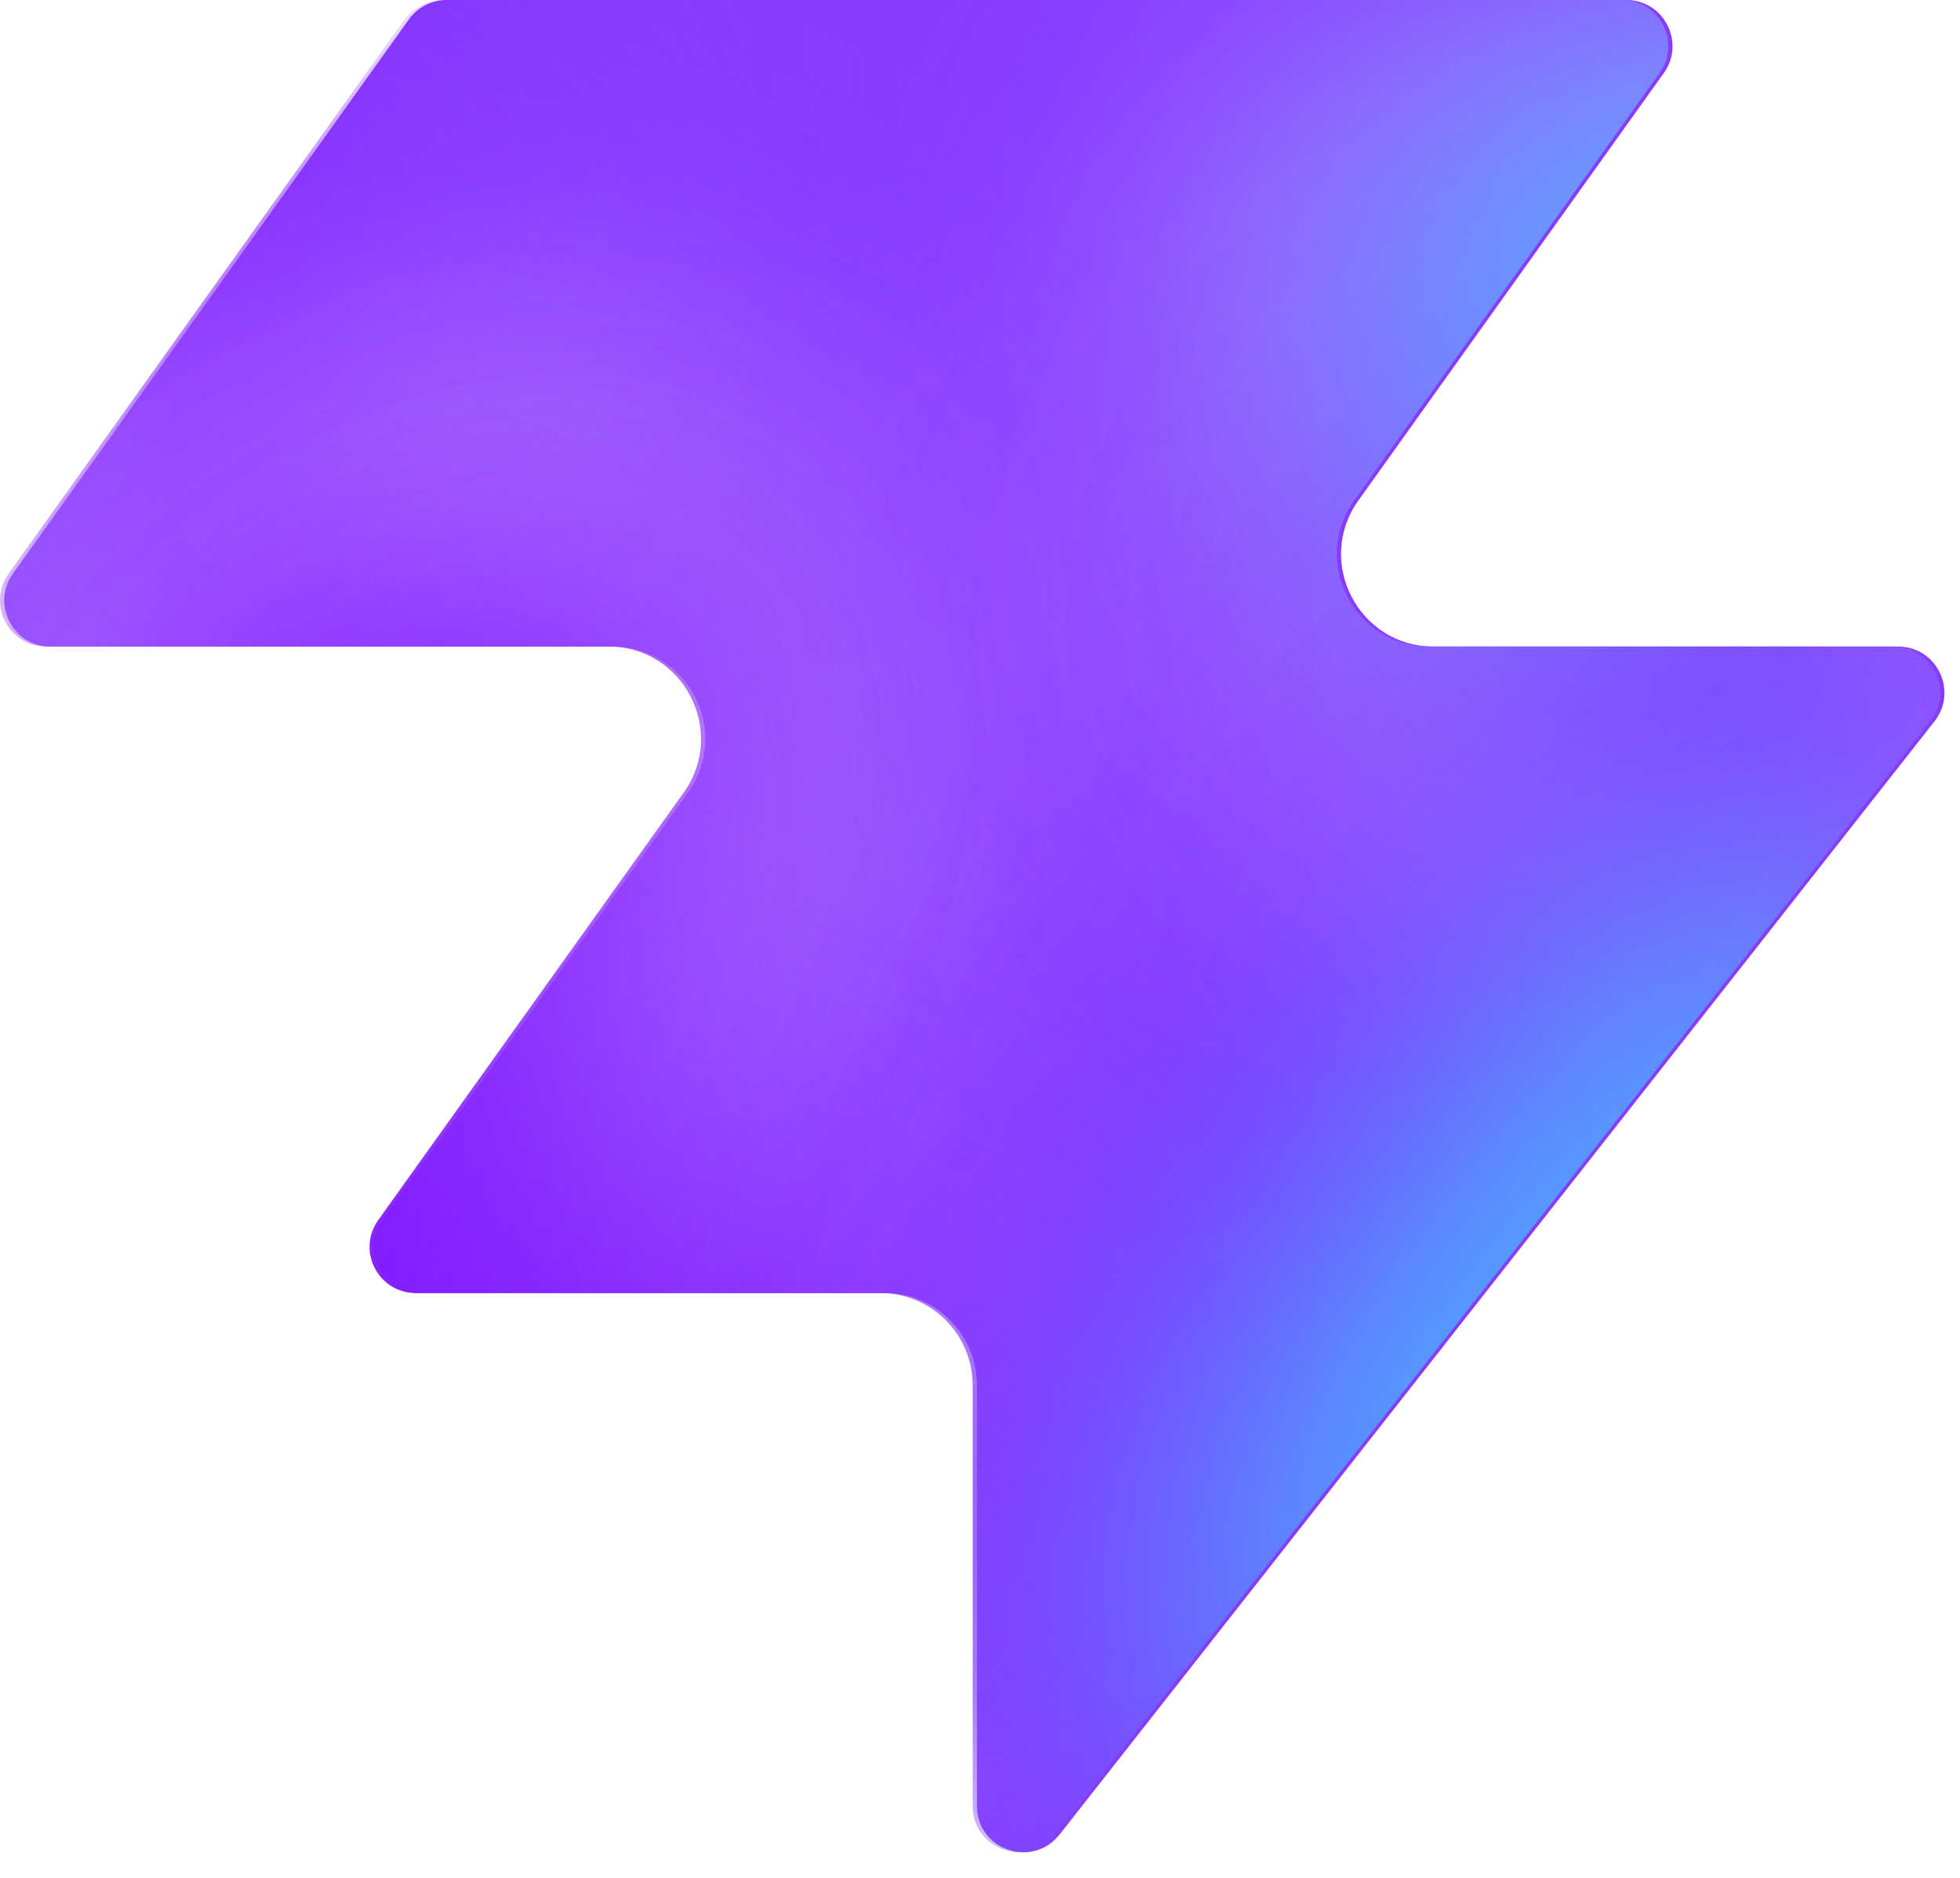
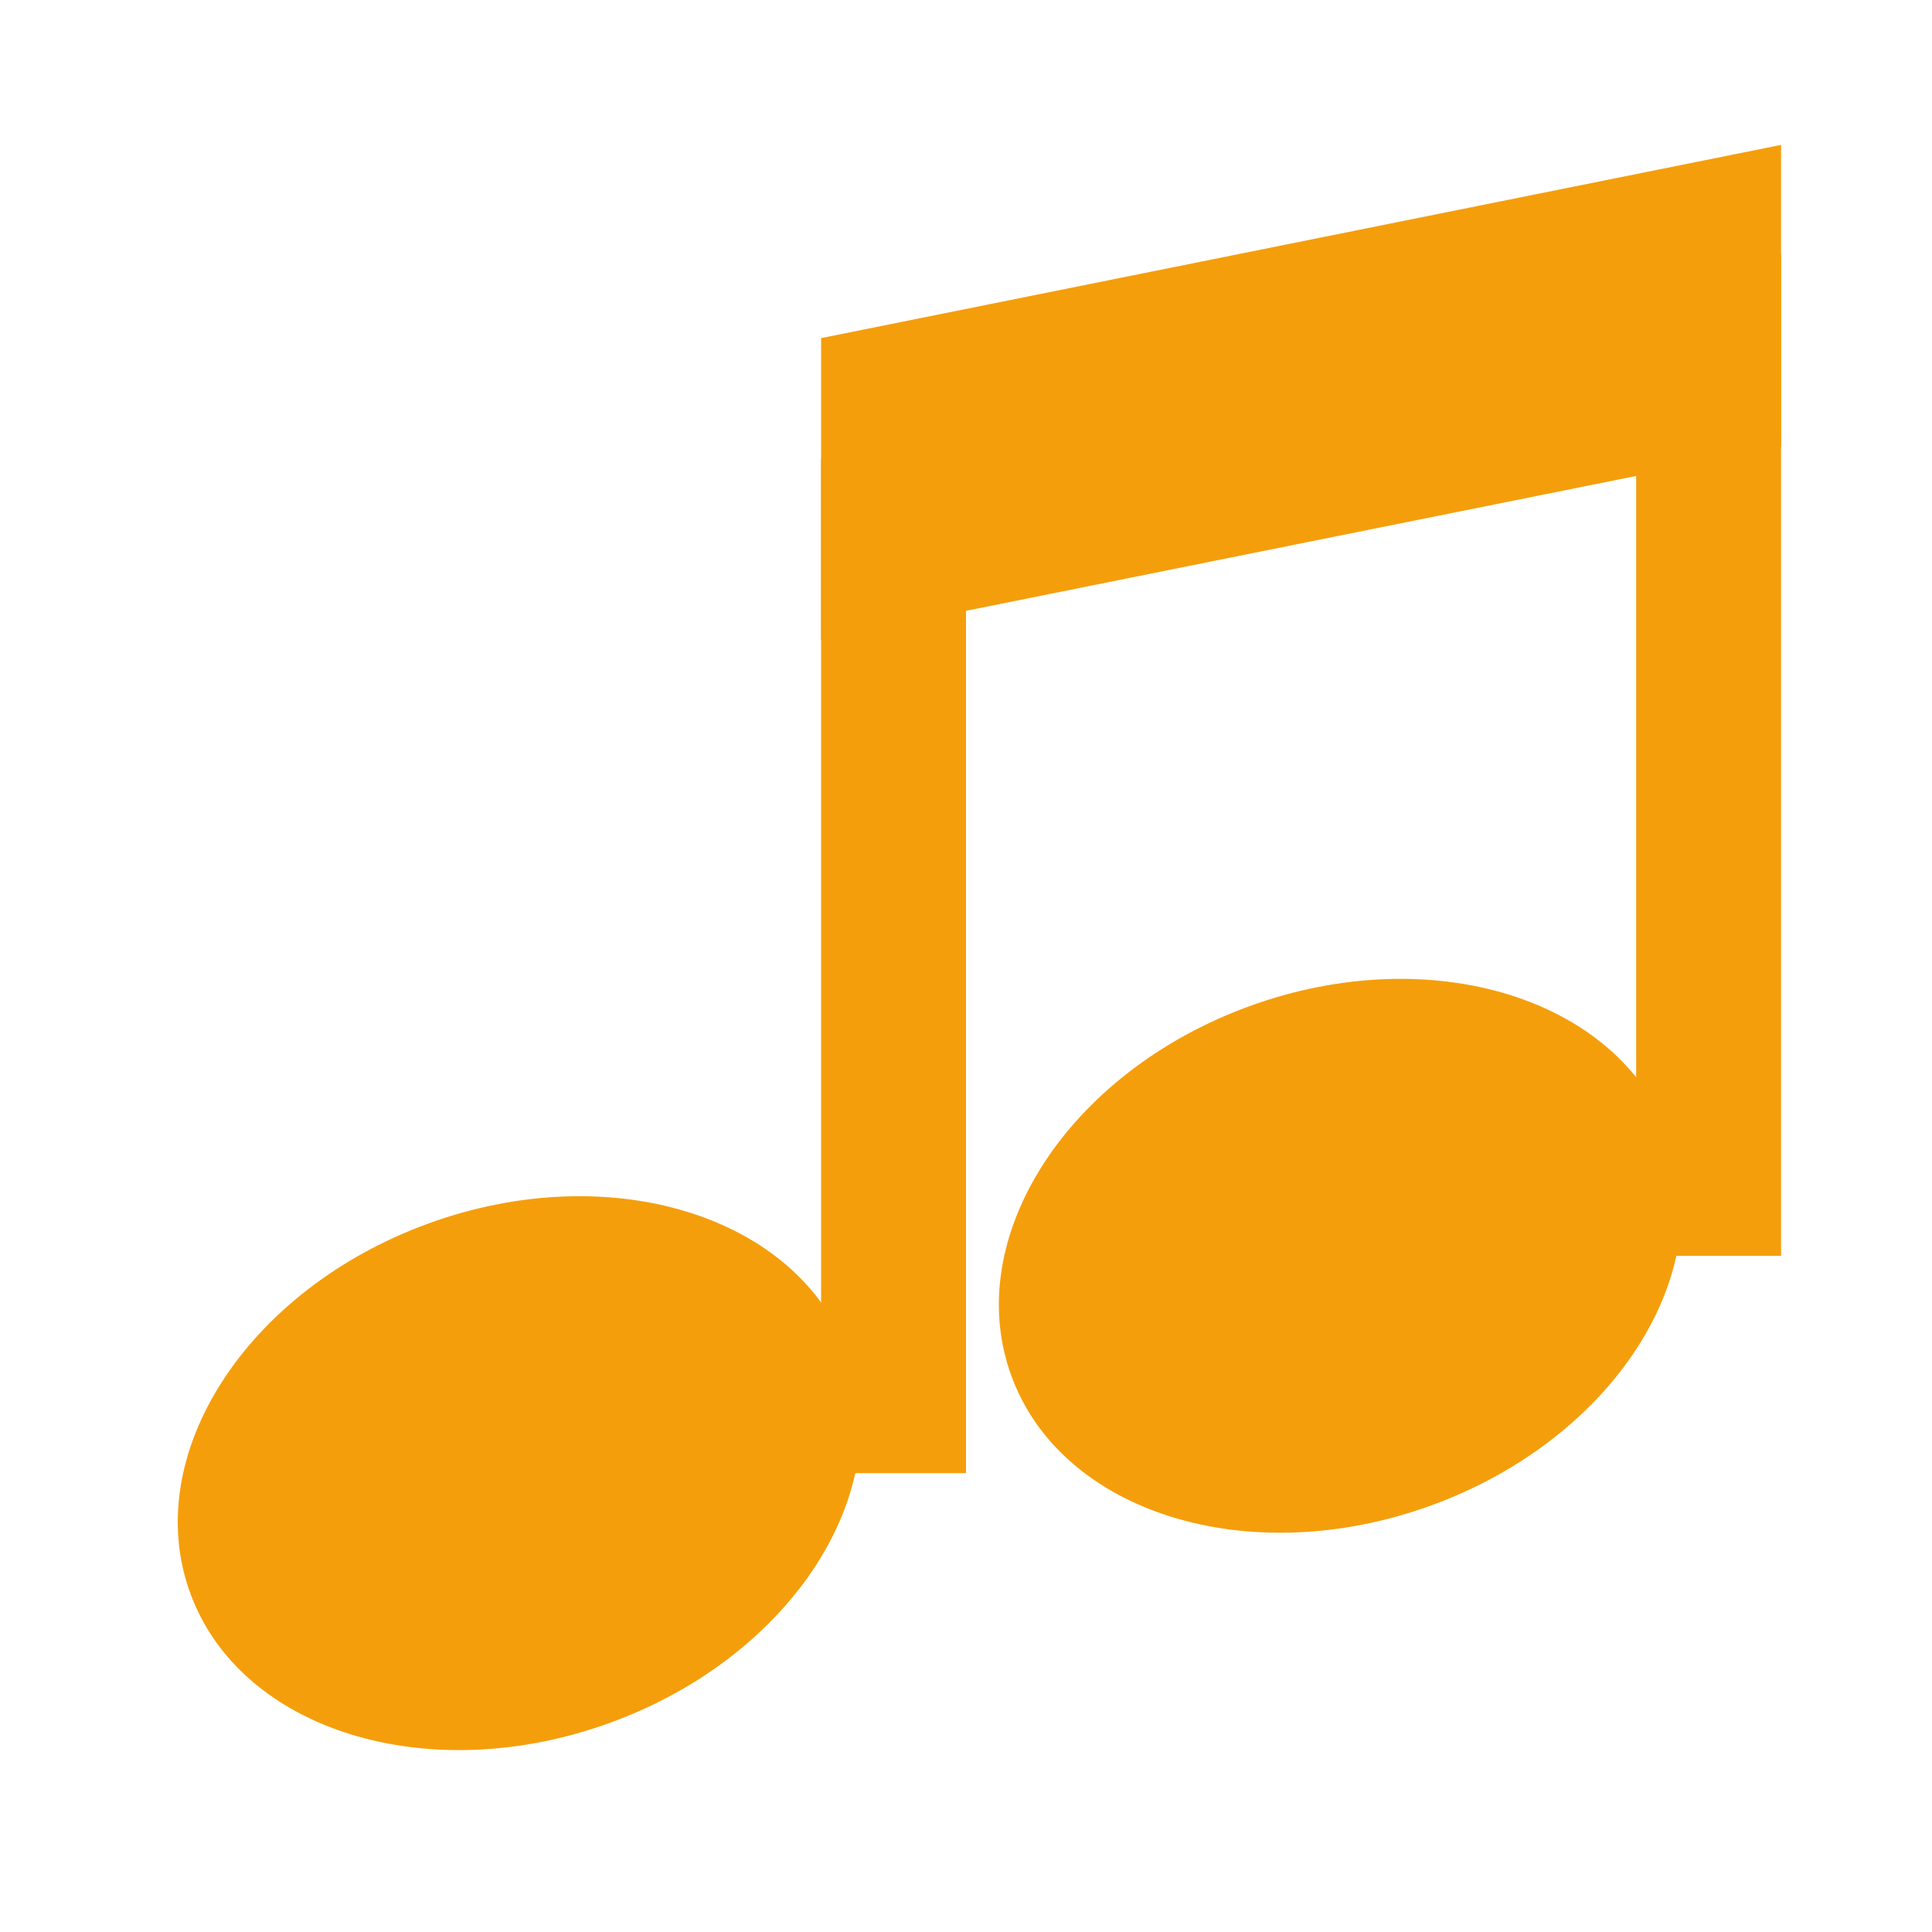
- <svg xmlns="http://www.w3.org/2000/svg" width="48" height="46" fill="none" viewBox="0 0 48 46">
-   <path fill="#863bff" d="M25.946 44.938c-.664.845-2.021.375-2.021-.698V33.937a2.26 2.26 0 0 0-2.262-2.262H10.287c-.92 0-1.456-1.04-.92-1.788l7.48-10.471c1.07-1.497 0-3.578-1.842-3.578H1.237c-.92 0-1.456-1.04-.92-1.788L10.013.474c.214-.297.556-.474.92-.474h28.894c.92 0 1.456 1.04.92 1.788l-7.48 10.471c-1.07 1.498 0 3.579 1.842 3.579h11.377c.943 0 1.473 1.088.89 1.83L25.947 44.94z" style="fill:#863bff;fill:color(display-p3 .525 .23 1);fill-opacity:1" />
-   <mask id="a" width="48" height="46" x="0" y="0" maskUnits="userSpaceOnUse" style="mask-type:alpha">
-     <path fill="#000" d="M25.842 44.938c-.664.844-2.021.375-2.021-.698V33.937a2.26 2.26 0 0 0-2.262-2.262H10.183c-.92 0-1.456-1.04-.92-1.788l7.48-10.471c1.07-1.498 0-3.579-1.842-3.579H1.133c-.92 0-1.456-1.04-.92-1.787L9.91.473c.214-.297.556-.474.92-.474h28.894c.92 0 1.456 1.04.92 1.788l-7.48 10.471c-1.07 1.498 0 3.578 1.842 3.578h11.377c.943 0 1.473 1.088.89 1.832L25.843 44.94z" style="fill:#000;fill-opacity:1" />
-   </mask>
-   <g mask="url(#a)">
-     <g filter="url(#b)">
-       <ellipse cx="5.508" cy="14.704" fill="#ede6ff" rx="5.508" ry="14.704" style="fill:#ede6ff;fill:color(display-p3 .927 .903 1);fill-opacity:1" transform="matrix(.00324 1 1 -.00324 -4.47 31.516)" />
-     </g>
-     <g filter="url(#c)">
-       <ellipse cx="10.399" cy="29.851" fill="#ede6ff" rx="10.399" ry="29.851" style="fill:#ede6ff;fill:color(display-p3 .927 .903 1);fill-opacity:1" transform="matrix(.00324 1 1 -.00324 -39.328 7.883)" />
-     </g>
-     <g filter="url(#d)">
-       <ellipse cx="5.508" cy="30.487" fill="#7e14ff" rx="5.508" ry="30.487" style="fill:#7e14ff;fill:color(display-p3 .492 .077 1);fill-opacity:1" transform="rotate(89.814 -25.913 -14.639)scale(1 -1)" />
-     </g>
-     <g filter="url(#e)">
-       <ellipse cx="5.508" cy="30.599" fill="#7e14ff" rx="5.508" ry="30.599" style="fill:#7e14ff;fill:color(display-p3 .492 .077 1);fill-opacity:1" transform="rotate(89.814 -32.644 -3.334)scale(1 -1)" />
-     </g>
-     <g filter="url(#f)">
-       <ellipse cx="5.508" cy="30.599" fill="#7e14ff" rx="5.508" ry="30.599" style="fill:#7e14ff;fill:color(display-p3 .492 .077 1);fill-opacity:1" transform="matrix(.00324 1 1 -.00324 -34.34 30.47)" />
-     </g>
-     <g filter="url(#g)">
-       <ellipse cx="14.072" cy="22.078" fill="#ede6ff" rx="14.072" ry="22.078" style="fill:#ede6ff;fill:color(display-p3 .927 .903 1);fill-opacity:1" transform="rotate(93.35 24.506 48.493)scale(-1 1)" />
-     </g>
-     <g filter="url(#h)">
-       <ellipse cx="3.47" cy="21.501" fill="#7e14ff" rx="3.47" ry="21.501" style="fill:#7e14ff;fill:color(display-p3 .492 .077 1);fill-opacity:1" transform="rotate(89.009 28.708 47.59)scale(-1 1)" />
-     </g>
-     <g filter="url(#i)">
-       <ellipse cx="3.47" cy="21.501" fill="#7e14ff" rx="3.47" ry="21.501" style="fill:#7e14ff;fill:color(display-p3 .492 .077 1);fill-opacity:1" transform="rotate(89.009 28.708 47.59)scale(-1 1)" />
-     </g>
-     <g filter="url(#j)">
-       <ellipse cx=".387" cy="8.972" fill="#7e14ff" rx="4.407" ry="29.108" style="fill:#7e14ff;fill:color(display-p3 .492 .077 1);fill-opacity:1" transform="rotate(39.51 .387 8.972)" />
-     </g>
-     <g filter="url(#k)">
-       <ellipse cx="47.523" cy="-6.092" fill="#7e14ff" rx="4.407" ry="29.108" style="fill:#7e14ff;fill:color(display-p3 .492 .077 1);fill-opacity:1" transform="rotate(37.892 47.523 -6.092)" />
-     </g>
-     <g filter="url(#l)">
-       <ellipse cx="41.412" cy="6.333" fill="#47bfff" rx="5.971" ry="9.665" style="fill:#47bfff;fill:color(display-p3 .28 .748 1);fill-opacity:1" transform="rotate(37.892 41.412 6.333)" />
-     </g>
-     <g filter="url(#m)">
-       <ellipse cx="-1.879" cy="38.332" fill="#7e14ff" rx="4.407" ry="29.108" style="fill:#7e14ff;fill:color(display-p3 .492 .077 1);fill-opacity:1" transform="rotate(37.892 -1.88 38.332)" />
-     </g>
-     <g filter="url(#n)">
-       <ellipse cx="-1.879" cy="38.332" fill="#7e14ff" rx="4.407" ry="29.108" style="fill:#7e14ff;fill:color(display-p3 .492 .077 1);fill-opacity:1" transform="rotate(37.892 -1.88 38.332)" />
-     </g>
-     <g filter="url(#o)">
-       <ellipse cx="35.651" cy="29.907" fill="#7e14ff" rx="4.407" ry="29.108" style="fill:#7e14ff;fill:color(display-p3 .492 .077 1);fill-opacity:1" transform="rotate(37.892 35.651 29.907)" />
-     </g>
-     <g filter="url(#p)">
-       <ellipse cx="38.418" cy="32.4" fill="#47bfff" rx="5.971" ry="15.297" style="fill:#47bfff;fill:color(display-p3 .28 .748 1);fill-opacity:1" transform="rotate(37.892 38.418 32.4)" />
-     </g>
+ <svg xmlns="http://www.w3.org/2000/svg" width="32" height="32" viewBox="0 0 32 32">
+   <g fill="#f59e0b">
+     <path d="M13.6 5.6 L29.5 2.4 L29.5 7.4 L13.6 10.6 Z" />
+     <rect x="13.6" y="7.6" width="2.4" height="16.8" />
+     <rect x="27.1" y="4.2" width="2.4" height="16.6" />
+     <ellipse cx="8.6" cy="24.4" rx="5.8" ry="4.4" transform="rotate(-20 8.6 24.4)" />
+     <ellipse cx="22.2" cy="20.8" rx="5.8" ry="4.4" transform="rotate(-20 22.2 20.8)" />
  </g>
-   <defs>
-     <filter id="b" width="60.045" height="41.654" x="-19.77" y="16.149" color-interpolation-filters="sRGB" filterUnits="userSpaceOnUse">
-       <feFlood flood-opacity="0" result="BackgroundImageFix" />
-       <feBlend in="SourceGraphic" in2="BackgroundImageFix" result="shape" />
-       <feGaussianBlur result="effect1_foregroundBlur_2002_17158" stdDeviation="7.659" />
-     </filter>
-     <filter id="c" width="90.34" height="51.437" x="-54.613" y="-7.533" color-interpolation-filters="sRGB" filterUnits="userSpaceOnUse">
-       <feFlood flood-opacity="0" result="BackgroundImageFix" />
-       <feBlend in="SourceGraphic" in2="BackgroundImageFix" result="shape" />
-       <feGaussianBlur result="effect1_foregroundBlur_2002_17158" stdDeviation="7.659" />
-     </filter>
-     <filter id="d" width="79.355" height="29.4" x="-49.64" y="2.03" color-interpolation-filters="sRGB" filterUnits="userSpaceOnUse">
-       <feFlood flood-opacity="0" result="BackgroundImageFix" />
-       <feBlend in="SourceGraphic" in2="BackgroundImageFix" result="shape" />
-       <feGaussianBlur result="effect1_foregroundBlur_2002_17158" stdDeviation="4.596" />
-     </filter>
-     <filter id="e" width="79.579" height="29.4" x="-45.045" y="20.029" color-interpolation-filters="sRGB" filterUnits="userSpaceOnUse">
-       <feFlood flood-opacity="0" result="BackgroundImageFix" />
-       <feBlend in="SourceGraphic" in2="BackgroundImageFix" result="shape" />
-       <feGaussianBlur result="effect1_foregroundBlur_2002_17158" stdDeviation="4.596" />
-     </filter>
-     <filter id="f" width="79.579" height="29.4" x="-43.513" y="21.178" color-interpolation-filters="sRGB" filterUnits="userSpaceOnUse">
-       <feFlood flood-opacity="0" result="BackgroundImageFix" />
-       <feBlend in="SourceGraphic" in2="BackgroundImageFix" result="shape" />
-       <feGaussianBlur result="effect1_foregroundBlur_2002_17158" stdDeviation="4.596" />
-     </filter>
-     <filter id="g" width="74.749" height="58.852" x="15.756" y="-17.901" color-interpolation-filters="sRGB" filterUnits="userSpaceOnUse">
-       <feFlood flood-opacity="0" result="BackgroundImageFix" />
-       <feBlend in="SourceGraphic" in2="BackgroundImageFix" result="shape" />
-       <feGaussianBlur result="effect1_foregroundBlur_2002_17158" stdDeviation="7.659" />
-     </filter>
-     <filter id="h" width="61.377" height="25.362" x="23.548" y="2.284" color-interpolation-filters="sRGB" filterUnits="userSpaceOnUse">
-       <feFlood flood-opacity="0" result="BackgroundImageFix" />
-       <feBlend in="SourceGraphic" in2="BackgroundImageFix" result="shape" />
-       <feGaussianBlur result="effect1_foregroundBlur_2002_17158" stdDeviation="4.596" />
-     </filter>
-     <filter id="i" width="61.377" height="25.362" x="23.548" y="2.284" color-interpolation-filters="sRGB" filterUnits="userSpaceOnUse">
-       <feFlood flood-opacity="0" result="BackgroundImageFix" />
-       <feBlend in="SourceGraphic" in2="BackgroundImageFix" result="shape" />
-       <feGaussianBlur result="effect1_foregroundBlur_2002_17158" stdDeviation="4.596" />
-     </filter>
-     <filter id="j" width="56.045" height="63.649" x="-27.636" y="-22.853" color-interpolation-filters="sRGB" filterUnits="userSpaceOnUse">
-       <feFlood flood-opacity="0" result="BackgroundImageFix" />
-       <feBlend in="SourceGraphic" in2="BackgroundImageFix" result="shape" />
-       <feGaussianBlur result="effect1_foregroundBlur_2002_17158" stdDeviation="4.596" />
-     </filter>
-     <filter id="k" width="54.814" height="64.646" x="20.116" y="-38.415" color-interpolation-filters="sRGB" filterUnits="userSpaceOnUse">
-       <feFlood flood-opacity="0" result="BackgroundImageFix" />
-       <feBlend in="SourceGraphic" in2="BackgroundImageFix" result="shape" />
-       <feGaussianBlur result="effect1_foregroundBlur_2002_17158" stdDeviation="4.596" />
-     </filter>
-     <filter id="l" width="33.541" height="35.313" x="24.641" y="-11.323" color-interpolation-filters="sRGB" filterUnits="userSpaceOnUse">
-       <feFlood flood-opacity="0" result="BackgroundImageFix" />
-       <feBlend in="SourceGraphic" in2="BackgroundImageFix" result="shape" />
-       <feGaussianBlur result="effect1_foregroundBlur_2002_17158" stdDeviation="4.596" />
-     </filter>
-     <filter id="m" width="54.814" height="64.646" x="-29.286" y="6.009" color-interpolation-filters="sRGB" filterUnits="userSpaceOnUse">
-       <feFlood flood-opacity="0" result="BackgroundImageFix" />
-       <feBlend in="SourceGraphic" in2="BackgroundImageFix" result="shape" />
-       <feGaussianBlur result="effect1_foregroundBlur_2002_17158" stdDeviation="4.596" />
-     </filter>
-     <filter id="n" width="54.814" height="64.646" x="-29.286" y="6.009" color-interpolation-filters="sRGB" filterUnits="userSpaceOnUse">
-       <feFlood flood-opacity="0" result="BackgroundImageFix" />
-       <feBlend in="SourceGraphic" in2="BackgroundImageFix" result="shape" />
-       <feGaussianBlur result="effect1_foregroundBlur_2002_17158" stdDeviation="4.596" />
-     </filter>
-     <filter id="o" width="54.814" height="64.646" x="8.244" y="-2.416" color-interpolation-filters="sRGB" filterUnits="userSpaceOnUse">
-       <feFlood flood-opacity="0" result="BackgroundImageFix" />
-       <feBlend in="SourceGraphic" in2="BackgroundImageFix" result="shape" />
-       <feGaussianBlur result="effect1_foregroundBlur_2002_17158" stdDeviation="4.596" />
-     </filter>
-     <filter id="p" width="39.409" height="43.623" x="18.713" y="10.588" color-interpolation-filters="sRGB" filterUnits="userSpaceOnUse">
-       <feFlood flood-opacity="0" result="BackgroundImageFix" />
-       <feBlend in="SourceGraphic" in2="BackgroundImageFix" result="shape" />
-       <feGaussianBlur result="effect1_foregroundBlur_2002_17158" stdDeviation="4.596" />
-     </filter>
-   </defs>
</svg>
